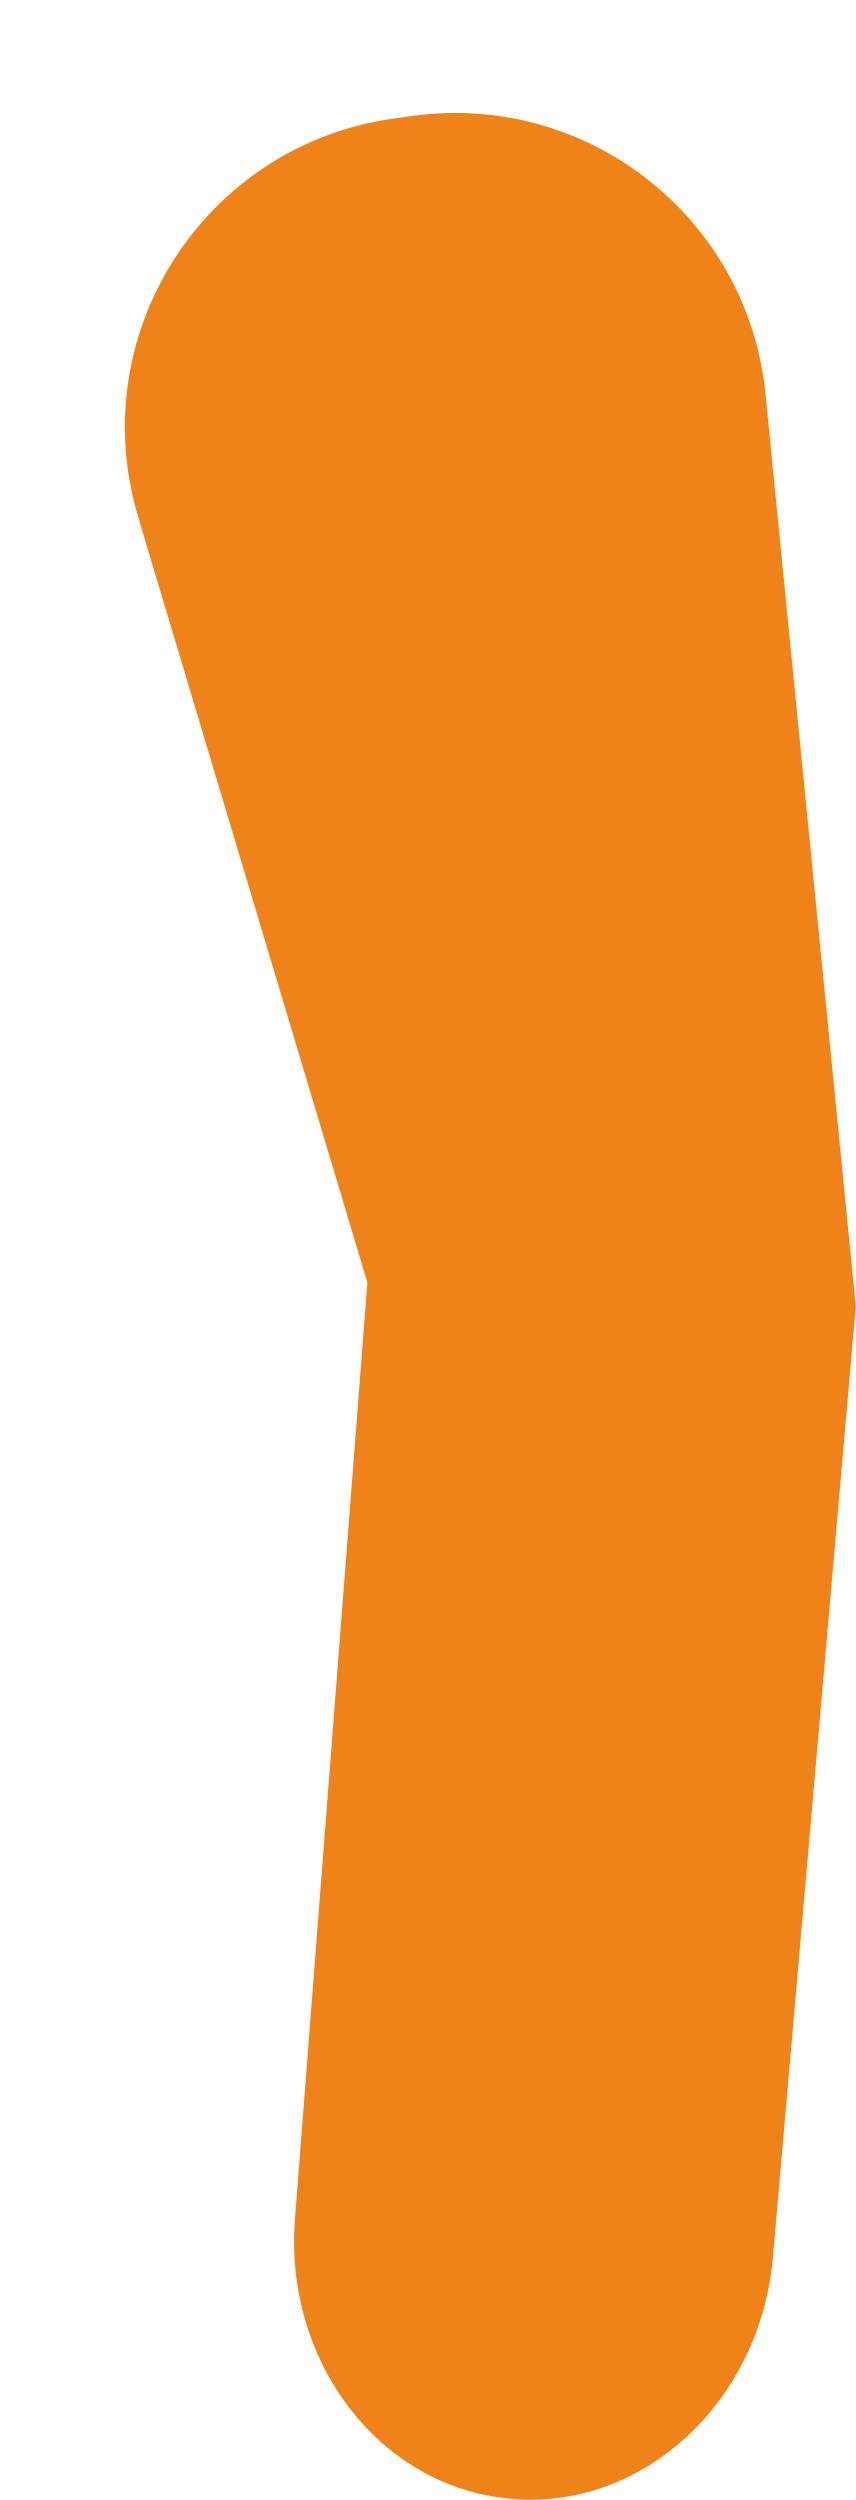
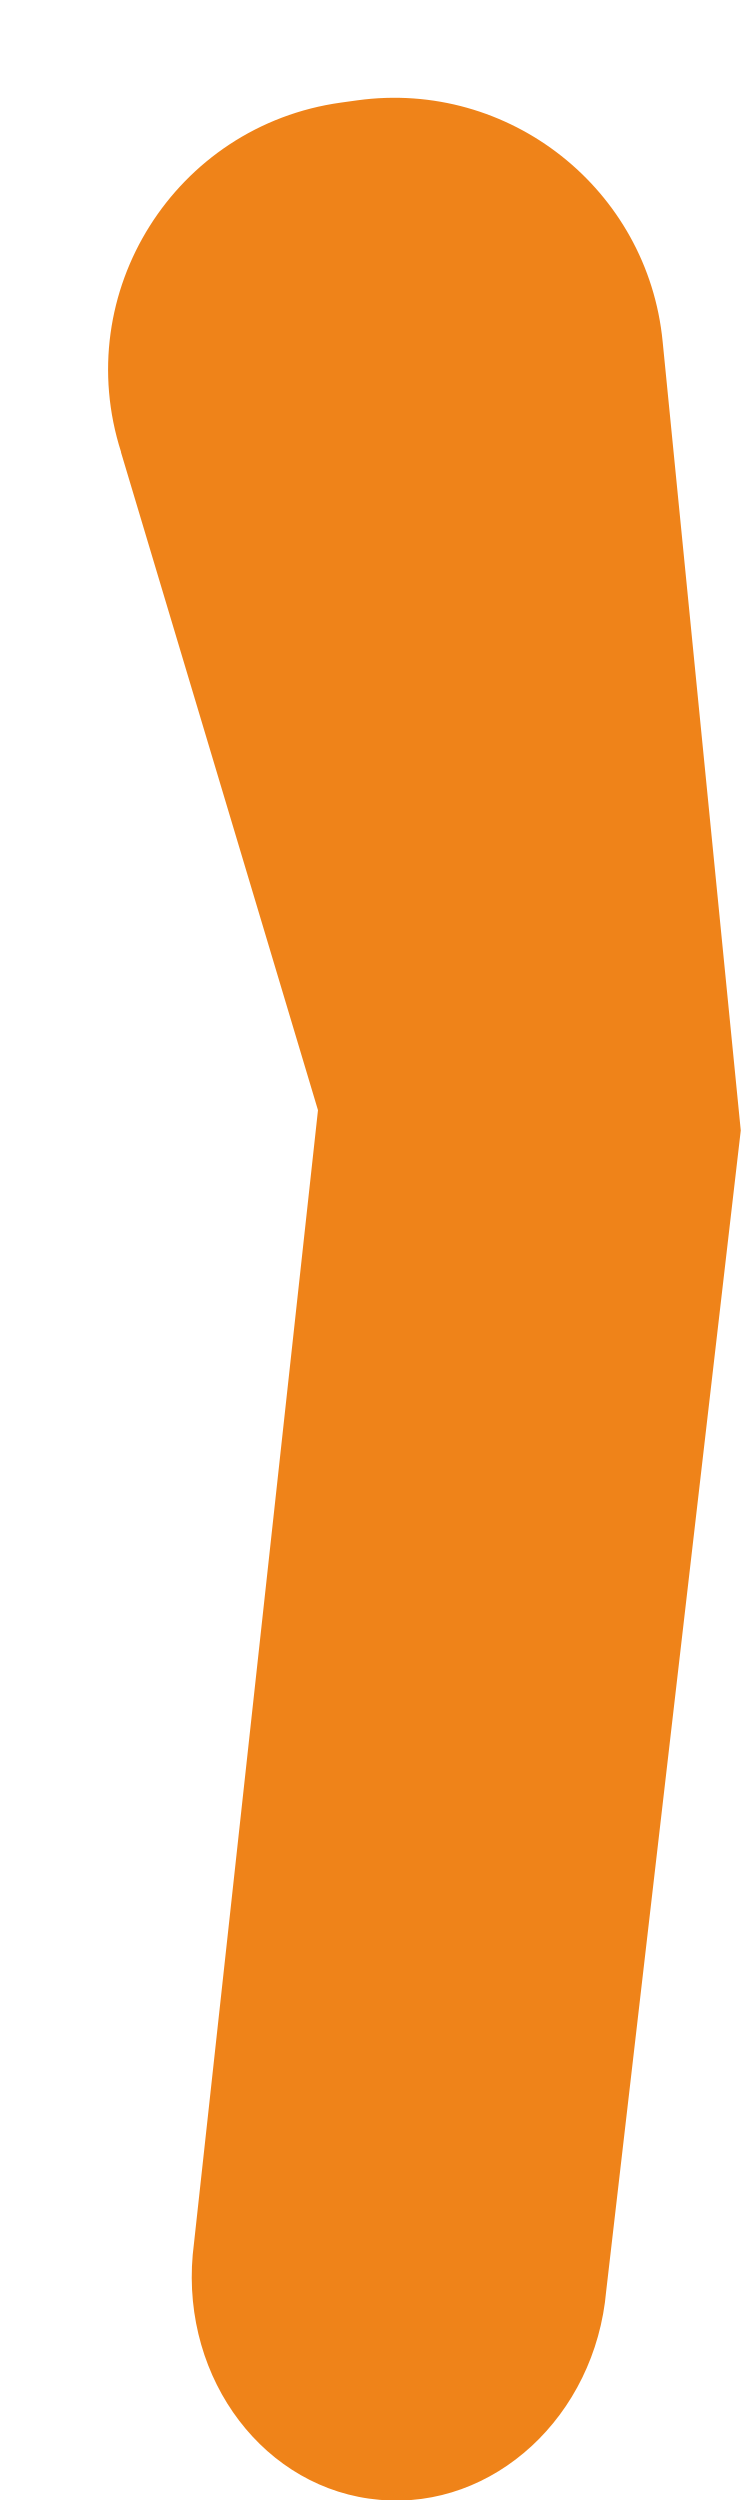
- <svg xmlns="http://www.w3.org/2000/svg" id="_图层_1" data-name="图层 1" viewBox="0 0 43.05 125.76">
+ <svg xmlns="http://www.w3.org/2000/svg" id="_图层_1" data-name="图层 1" viewBox="0 0 43.05 145.29">
  <defs>
    <style>
      .cls-1 {
        fill: #ef8319;
      }
    </style>
  </defs>
-   <path class="cls-1" d="M7.03,26.28l11.45,38.24-3.63,46.94c-.64,7.29,4.22,13.67,10.86,14.24,6.63.59,12.53-4.86,13.17-12.14l4.17-47.86-4.54-45.85c-.86-8.86-8.92-15.23-17.74-14.02l-.94.13c-9.65,1.33-15.77,11.04-12.79,20.32Z" />
+   <path class="cls-1" d="M7.03,26.28l11.45,38.24-7.28,66.52c-.64,7.29,4.22,13.67,10.86,14.24,6.63.59,12.53-4.86,13.17-12.14l7.82-67.44-4.54-45.85c-.86-8.86-8.92-15.23-17.74-14.02l-.94.13c-9.65,1.33-15.77,11.04-12.79,20.32Z" />
</svg>
